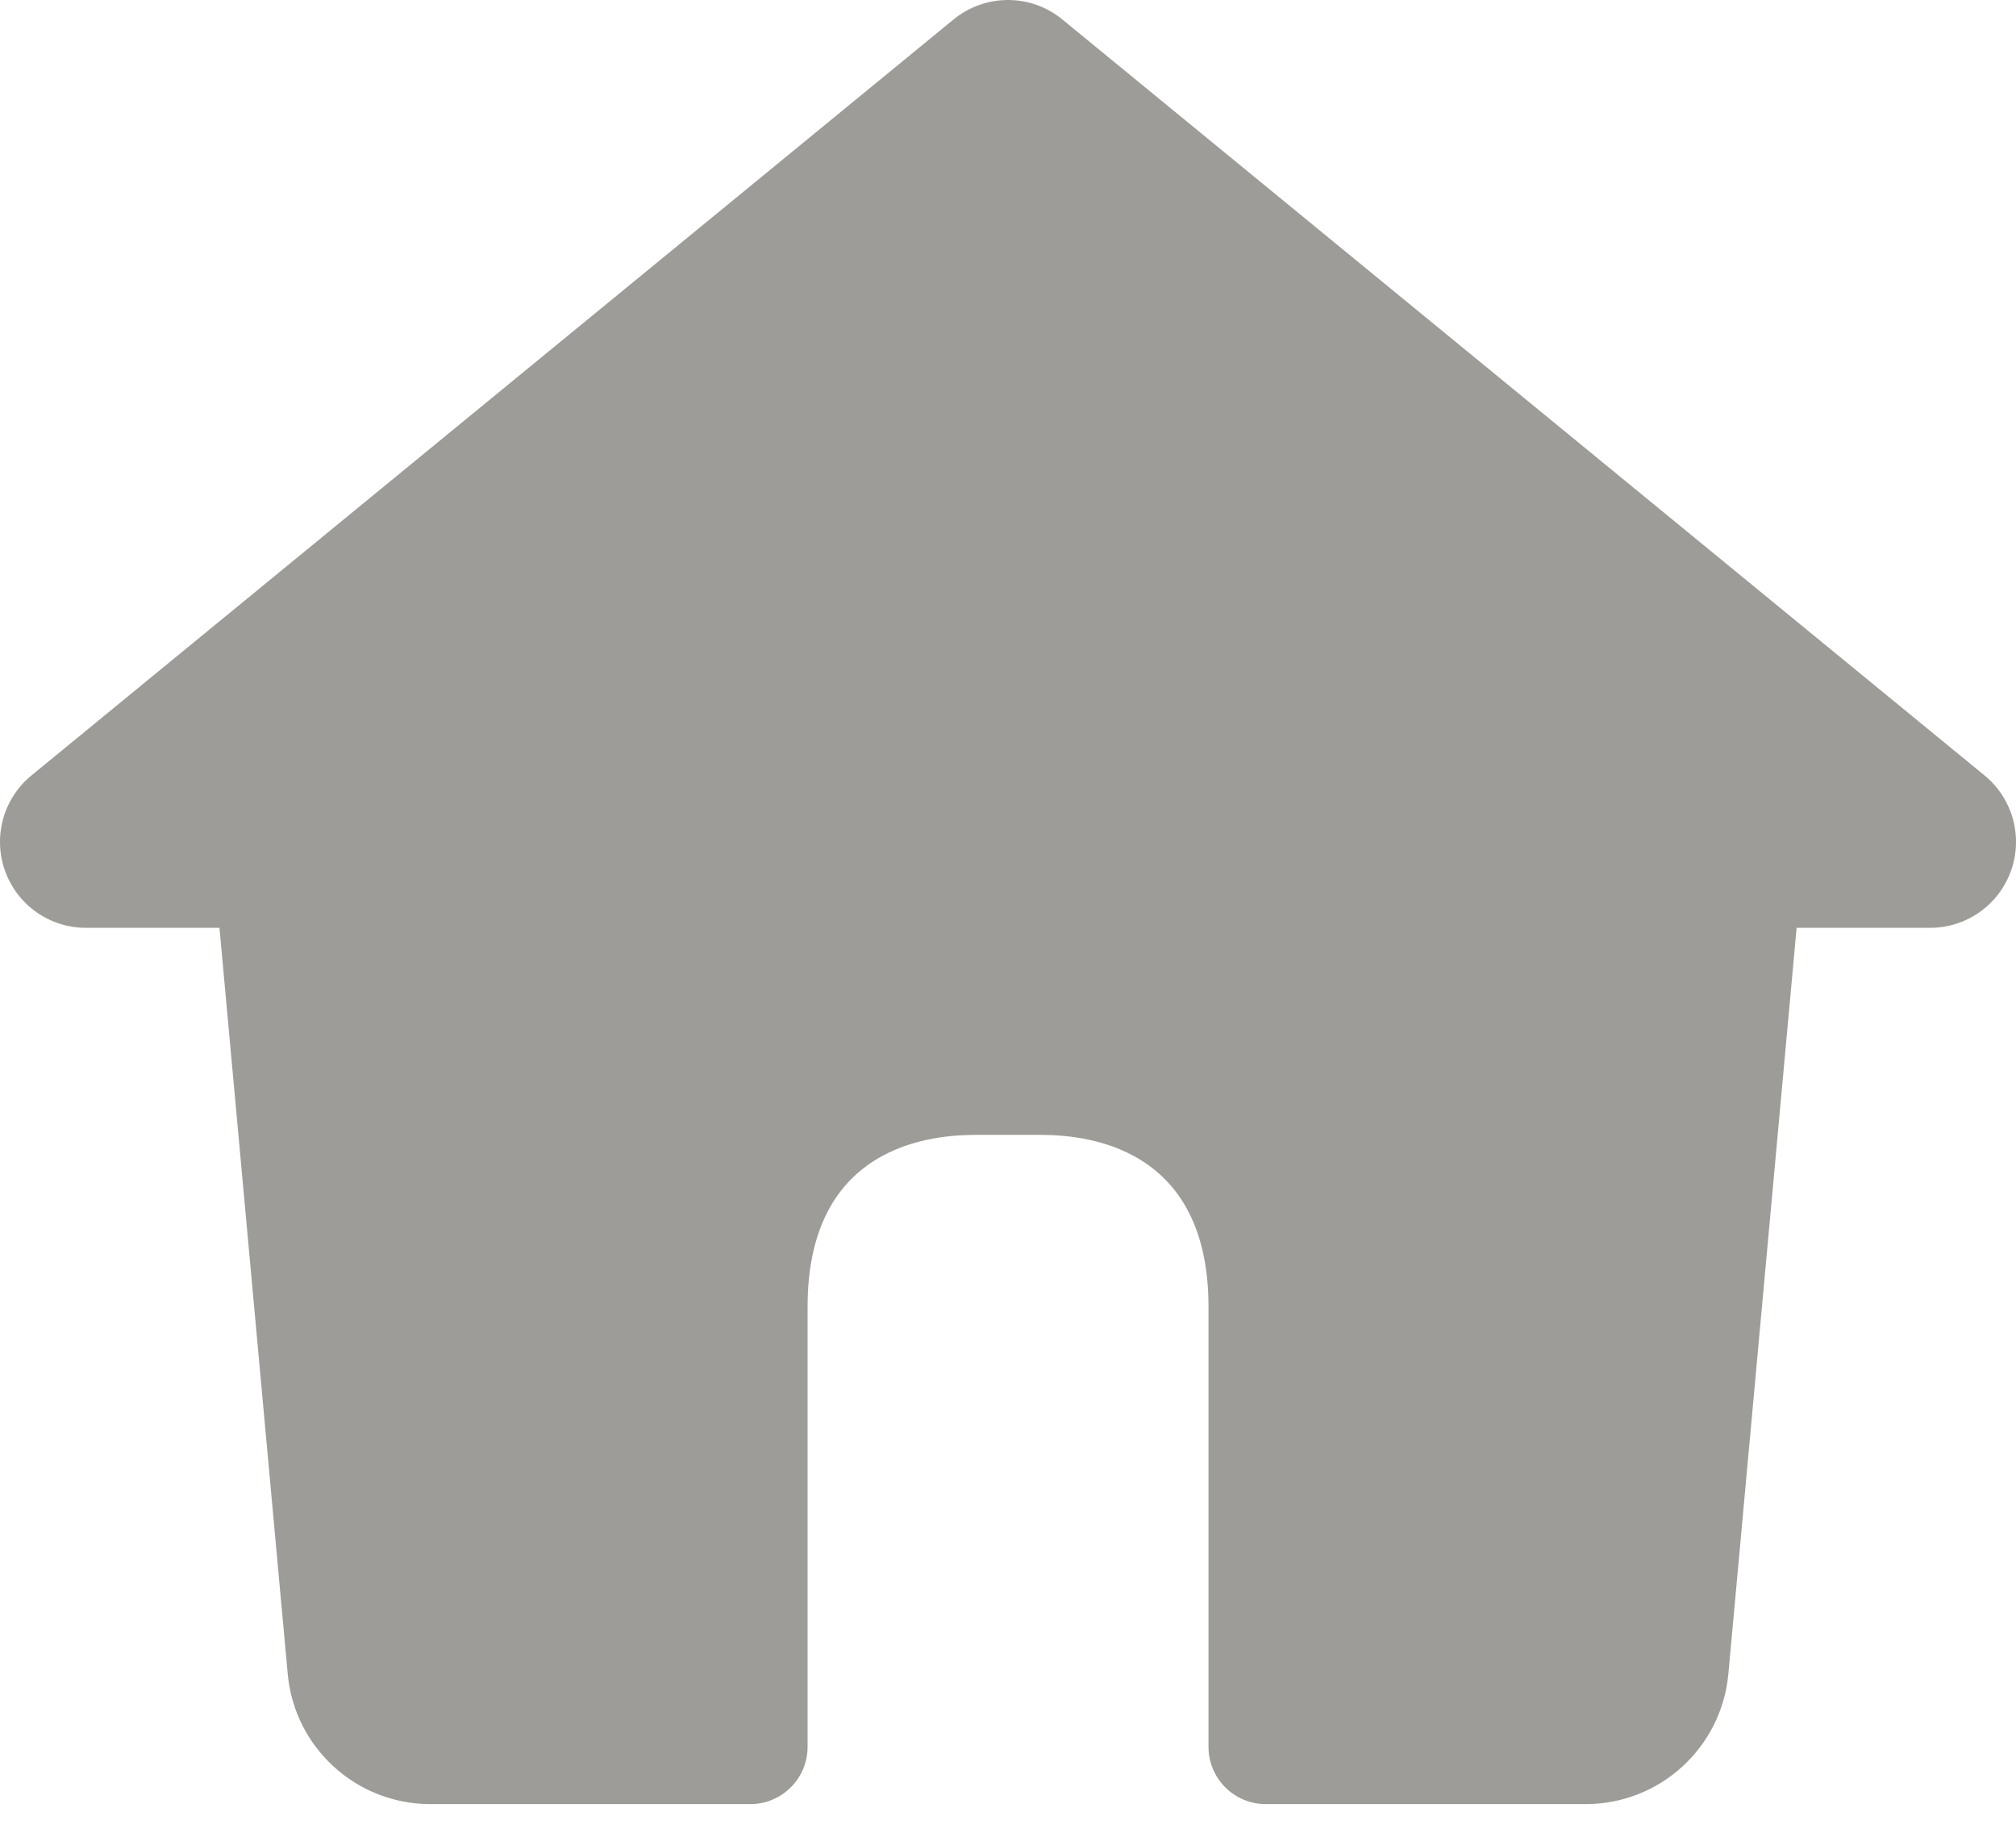
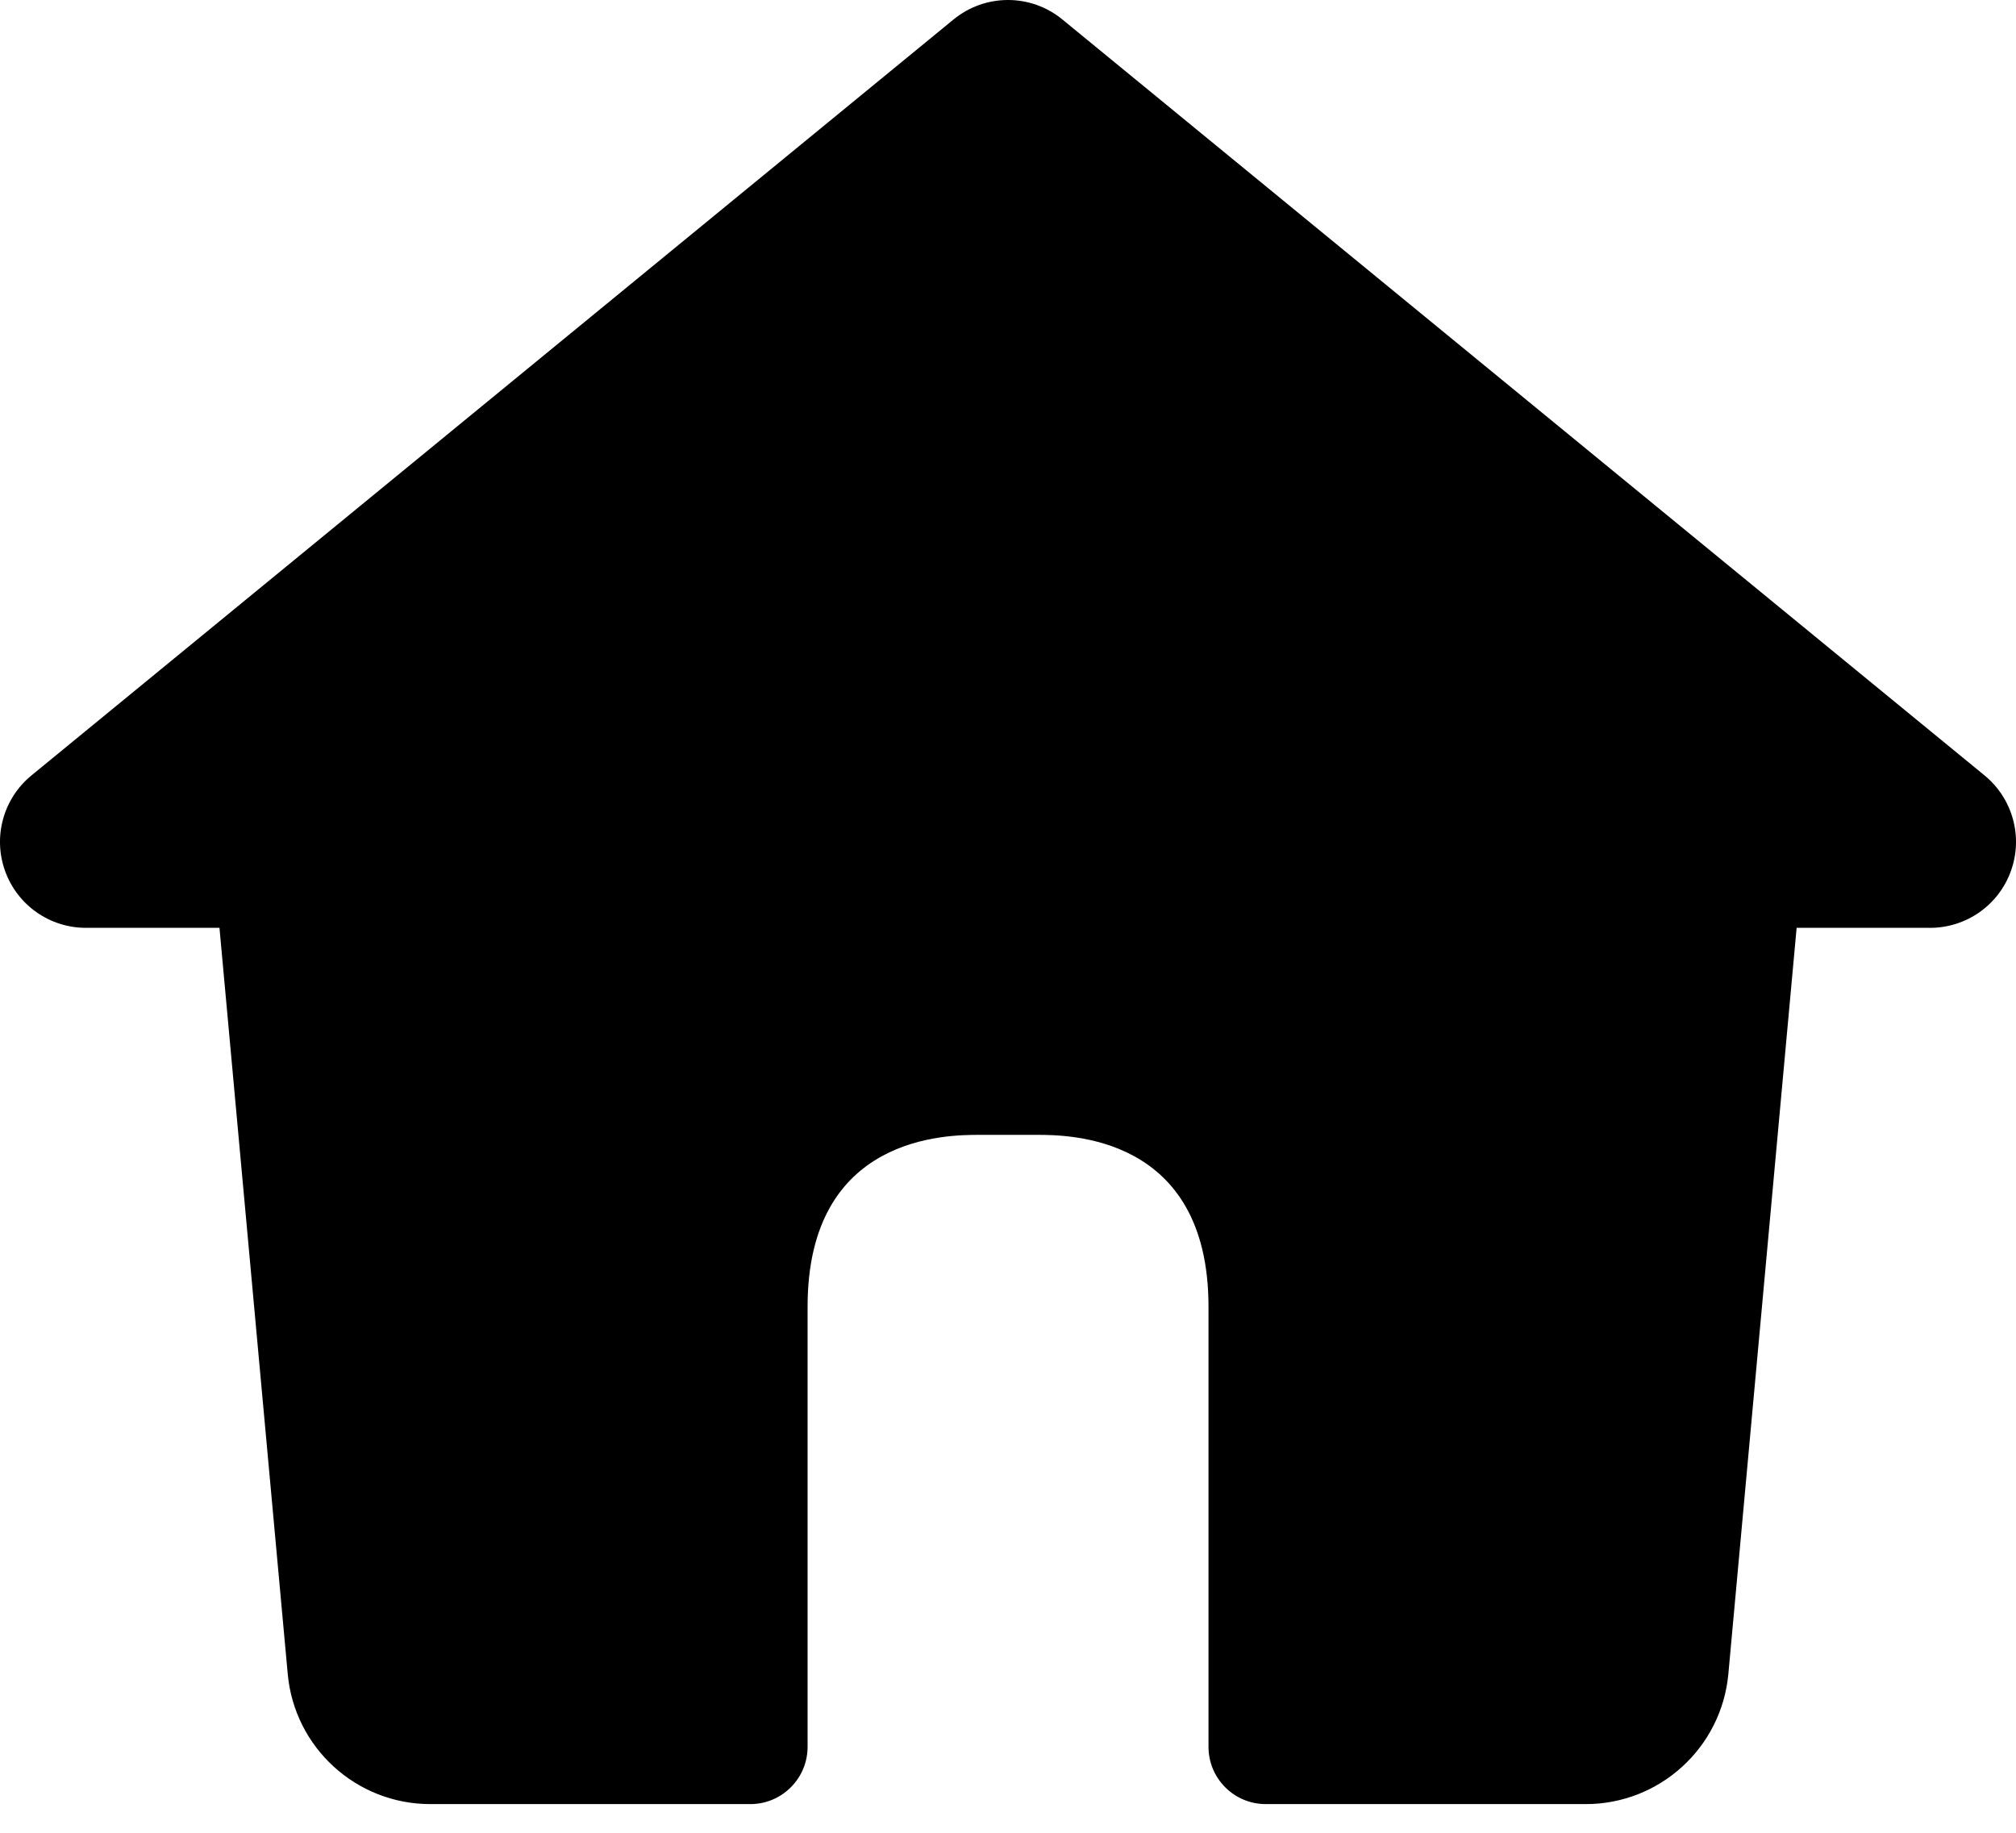
<svg xmlns="http://www.w3.org/2000/svg" width="22" height="20" viewBox="0 0 22 20" fill="none">
-   <path fill-rule="evenodd" clip-rule="evenodd" d="M11.594 0.213C11.249 -0.071 10.751 -0.071 10.405 0.213L0.343 8.462C0.037 8.713 -0.079 9.13 0.055 9.503C0.188 9.876 0.541 10.125 0.938 10.125H2.395L3.14 18.267C3.213 19.071 3.888 19.687 4.696 19.687H8.188C8.533 19.687 8.813 19.407 8.813 19.062V14.259C8.813 12.384 10.342 12.384 10.688 12.384H11.313C11.658 12.384 13.188 12.384 13.188 14.259V19.062C13.188 19.407 13.467 19.687 13.813 19.687H17.305C18.112 19.687 18.787 19.071 18.861 18.267L19.606 10.125H21.062C21.459 10.125 21.812 9.876 21.945 9.503C22.079 9.13 21.963 8.713 21.657 8.462L11.594 0.213Z" fill="#9E9C98" />
+   <path fill-rule="evenodd" clip-rule="evenodd" d="M11.594 0.213C11.249 -0.071 10.751 -0.071 10.405 0.213L0.343 8.462C0.037 8.713 -0.079 9.13 0.055 9.503C0.188 9.876 0.541 10.125 0.938 10.125H2.395L3.14 18.267C3.213 19.071 3.888 19.687 4.696 19.687H8.188C8.533 19.687 8.813 19.407 8.813 19.062V14.259C8.813 12.384 10.342 12.384 10.688 12.384H11.313C11.658 12.384 13.188 12.384 13.188 14.259V19.062C13.188 19.407 13.467 19.687 13.813 19.687H17.305C18.112 19.687 18.787 19.071 18.861 18.267L19.606 10.125H21.062C21.459 10.125 21.812 9.876 21.945 9.503C22.079 9.13 21.963 8.713 21.657 8.462L11.594 0.213Z" fill="currentColor" />
</svg>
